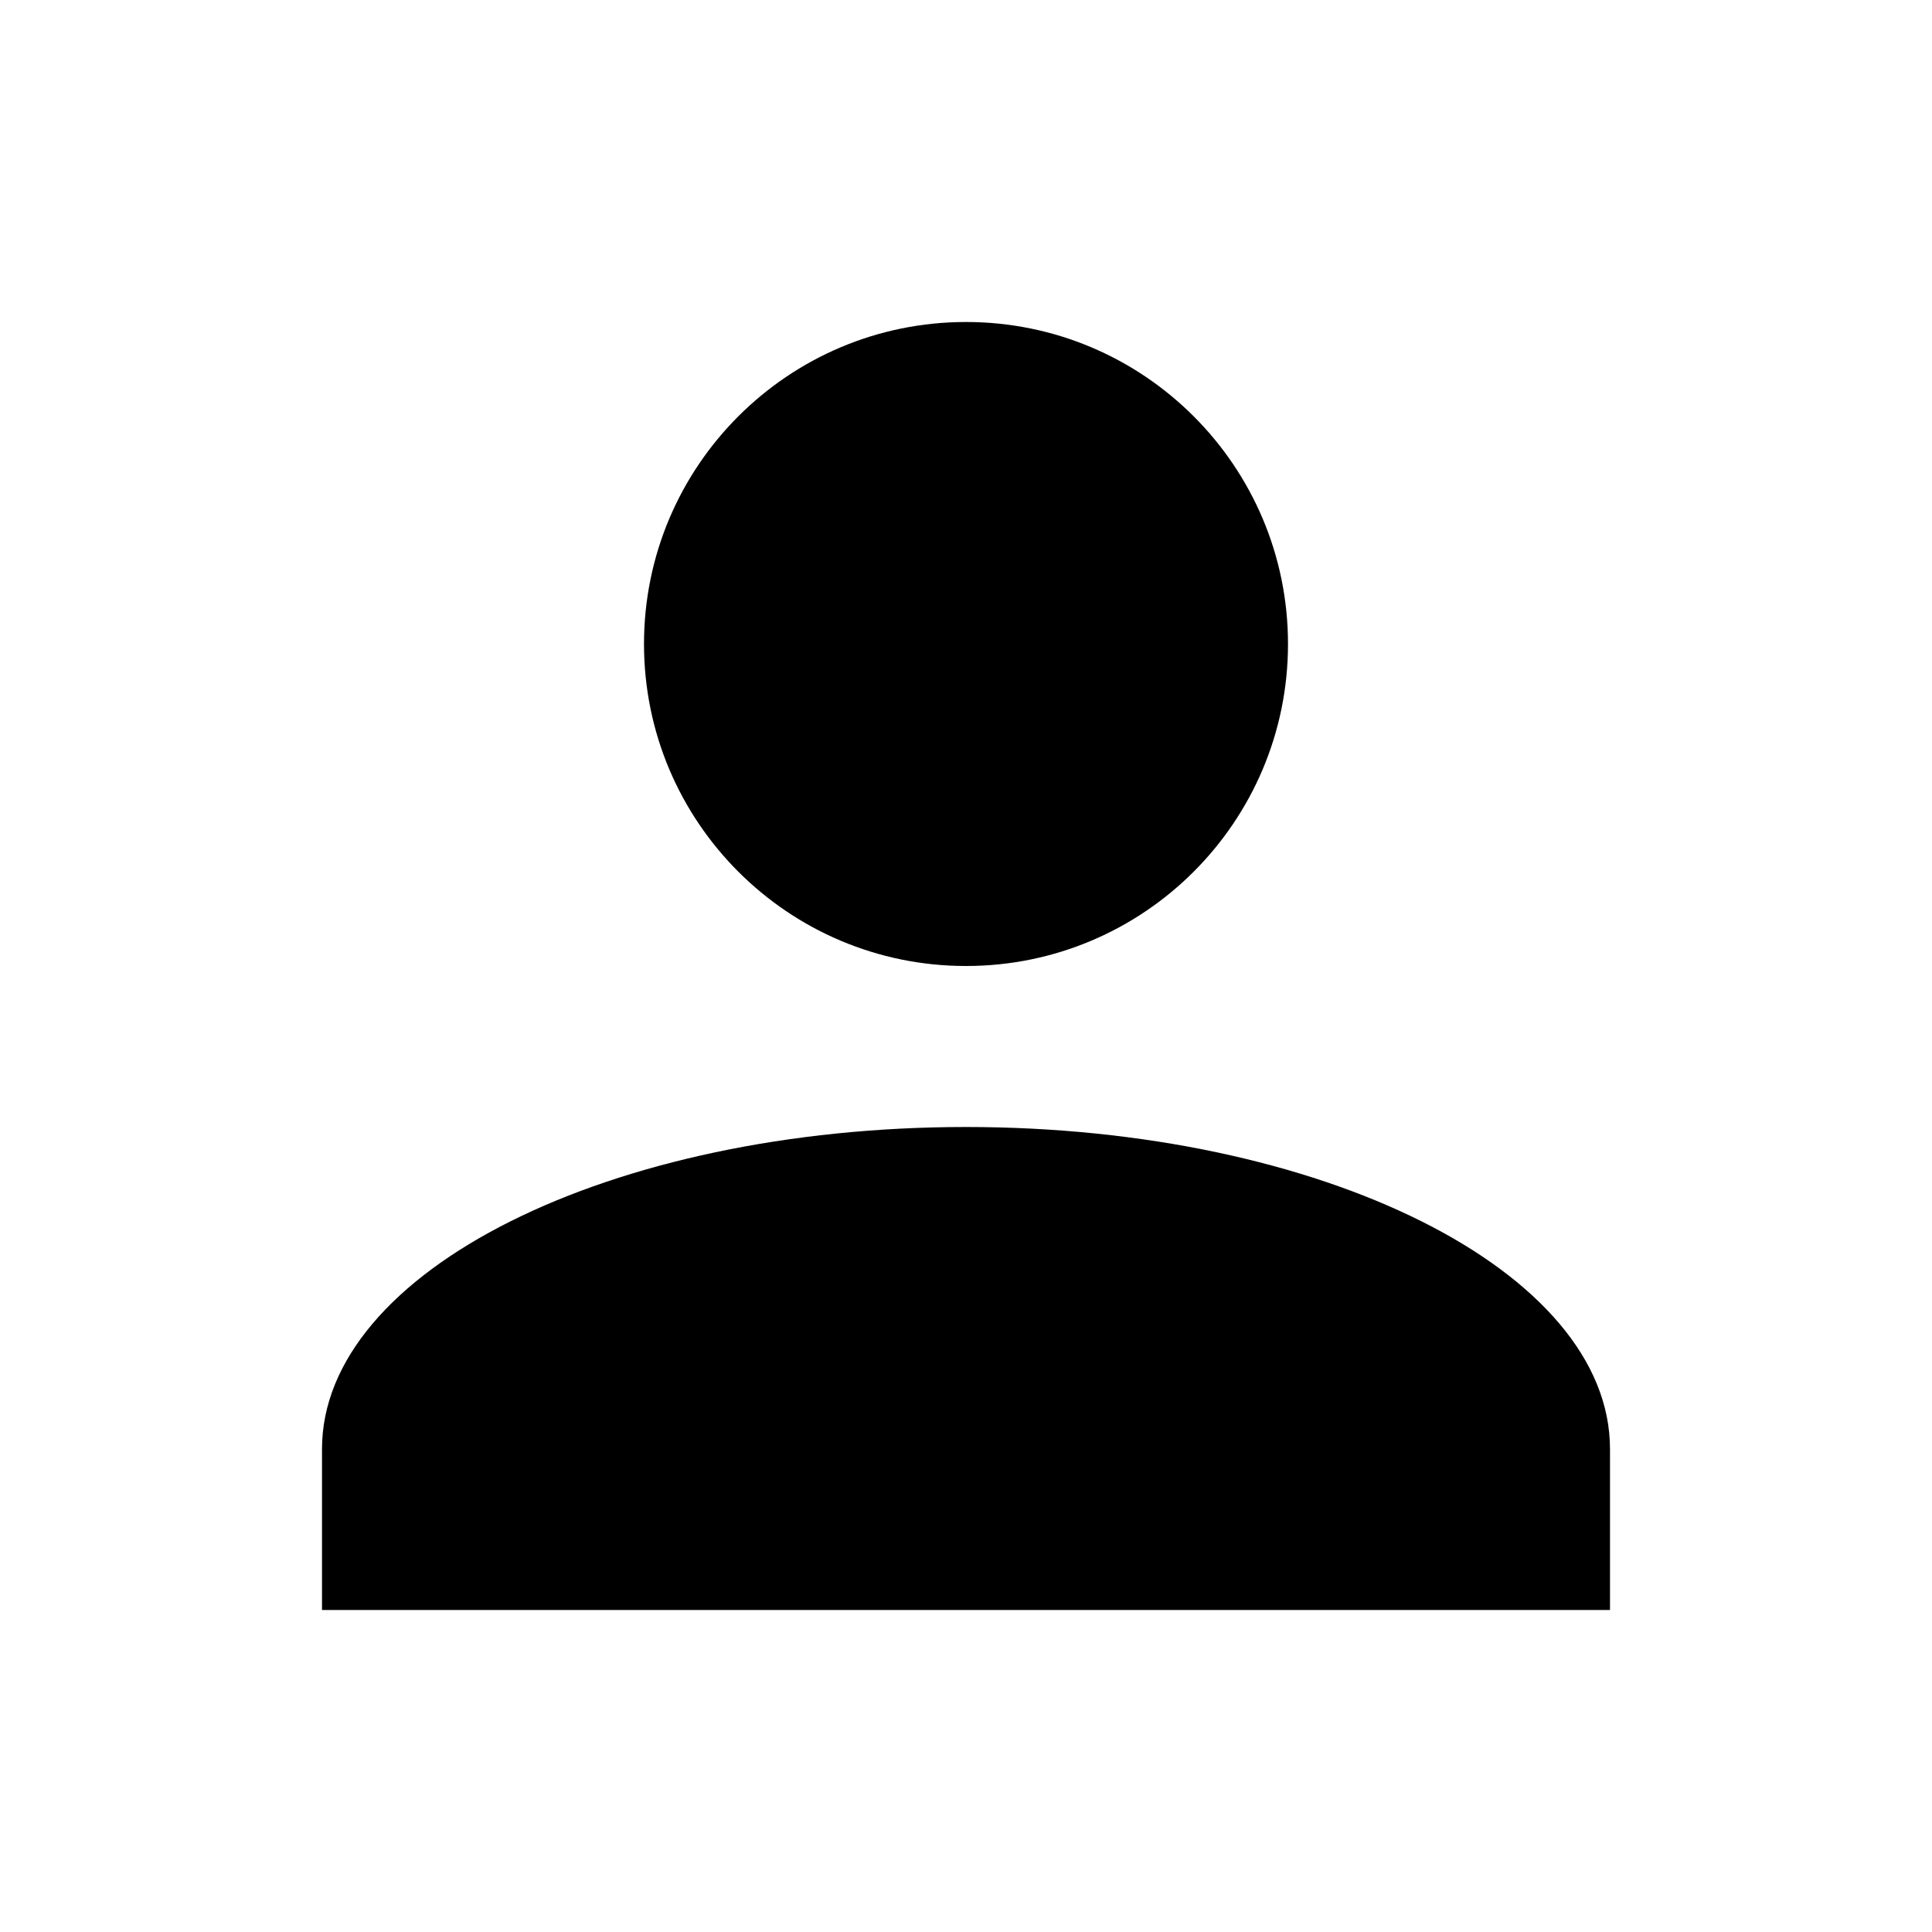
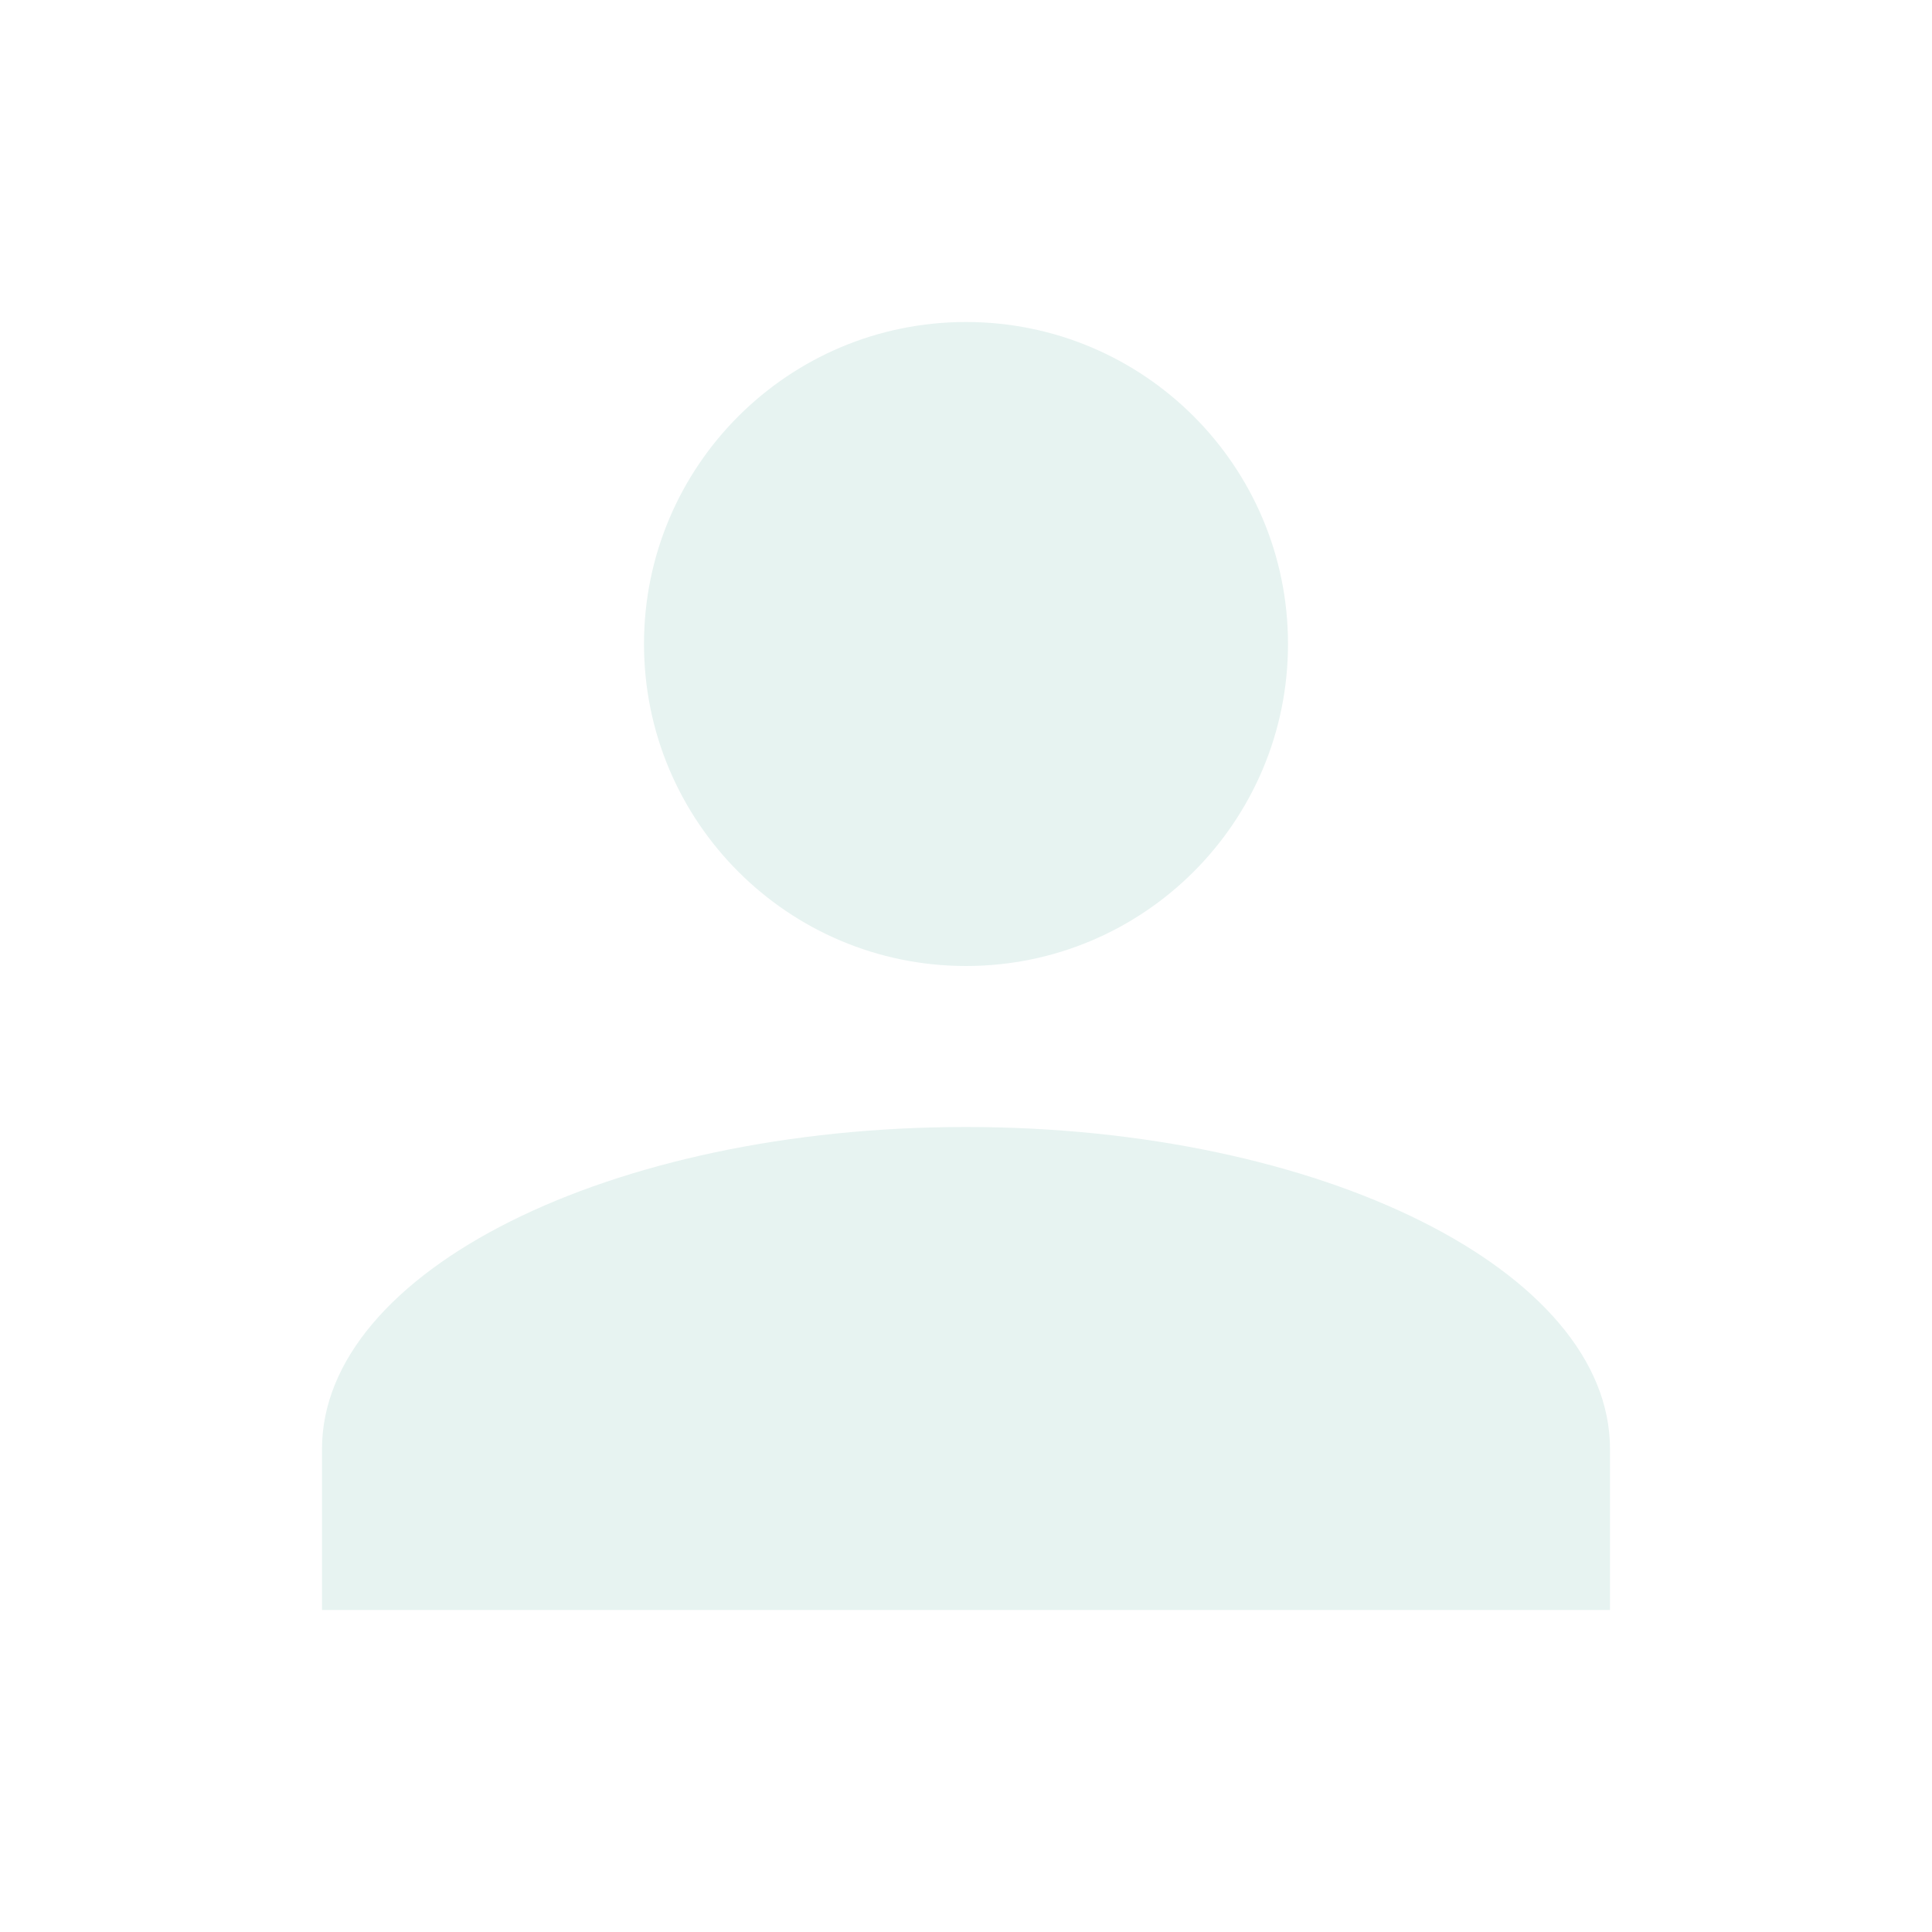
<svg xmlns="http://www.w3.org/2000/svg" viewBox="0 0 24 24">
-   <path d="M12,4A4,4 0 0,1 16,8A4,4 0 0,1 12,12A4,4 0 0,1 8,8A4,4 0 0,1 12,4M12,14C16.42,14 20,15.79 20,18V20H4V18C4,15.79 7.58,14 12,14Z" />
+   <path fill="#E7F3F1" d="M12,4A4,4 0 0,1 16,8A4,4 0 0,1 12,12A4,4 0 0,1 8,8A4,4 0 0,1 12,4M12,14C16.42,14 20,15.79 20,18V20H4V18C4,15.79 7.58,14 12,14Z" />
</svg>
